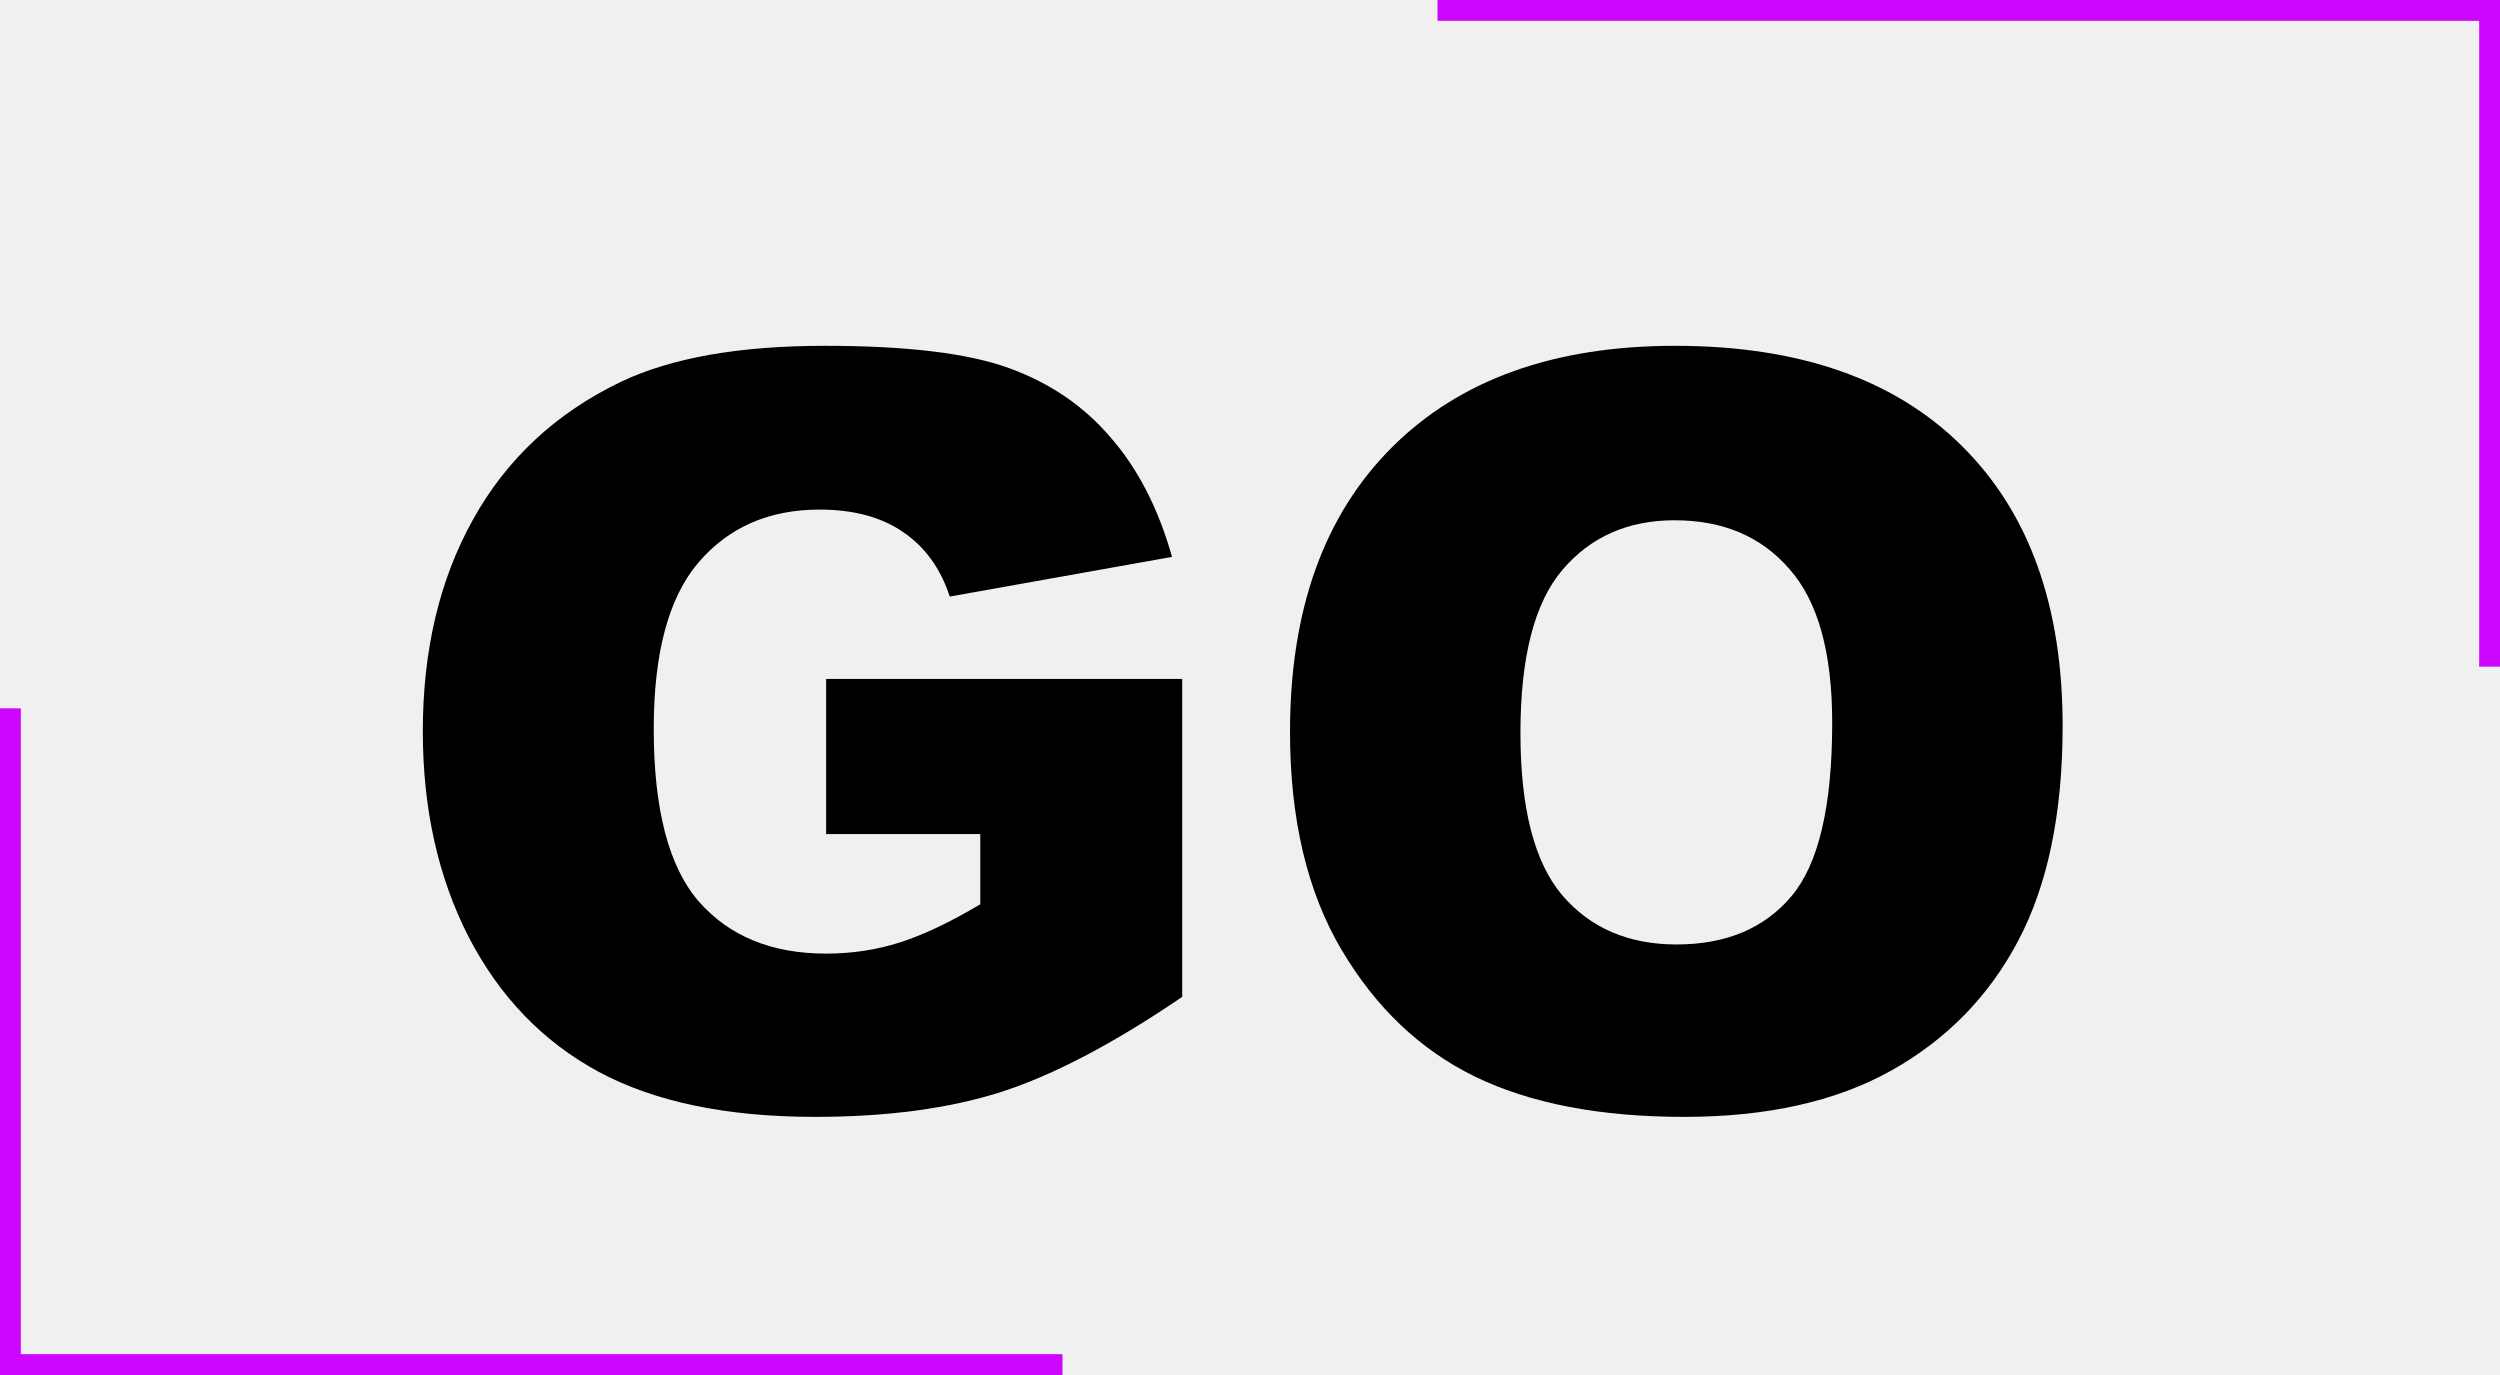
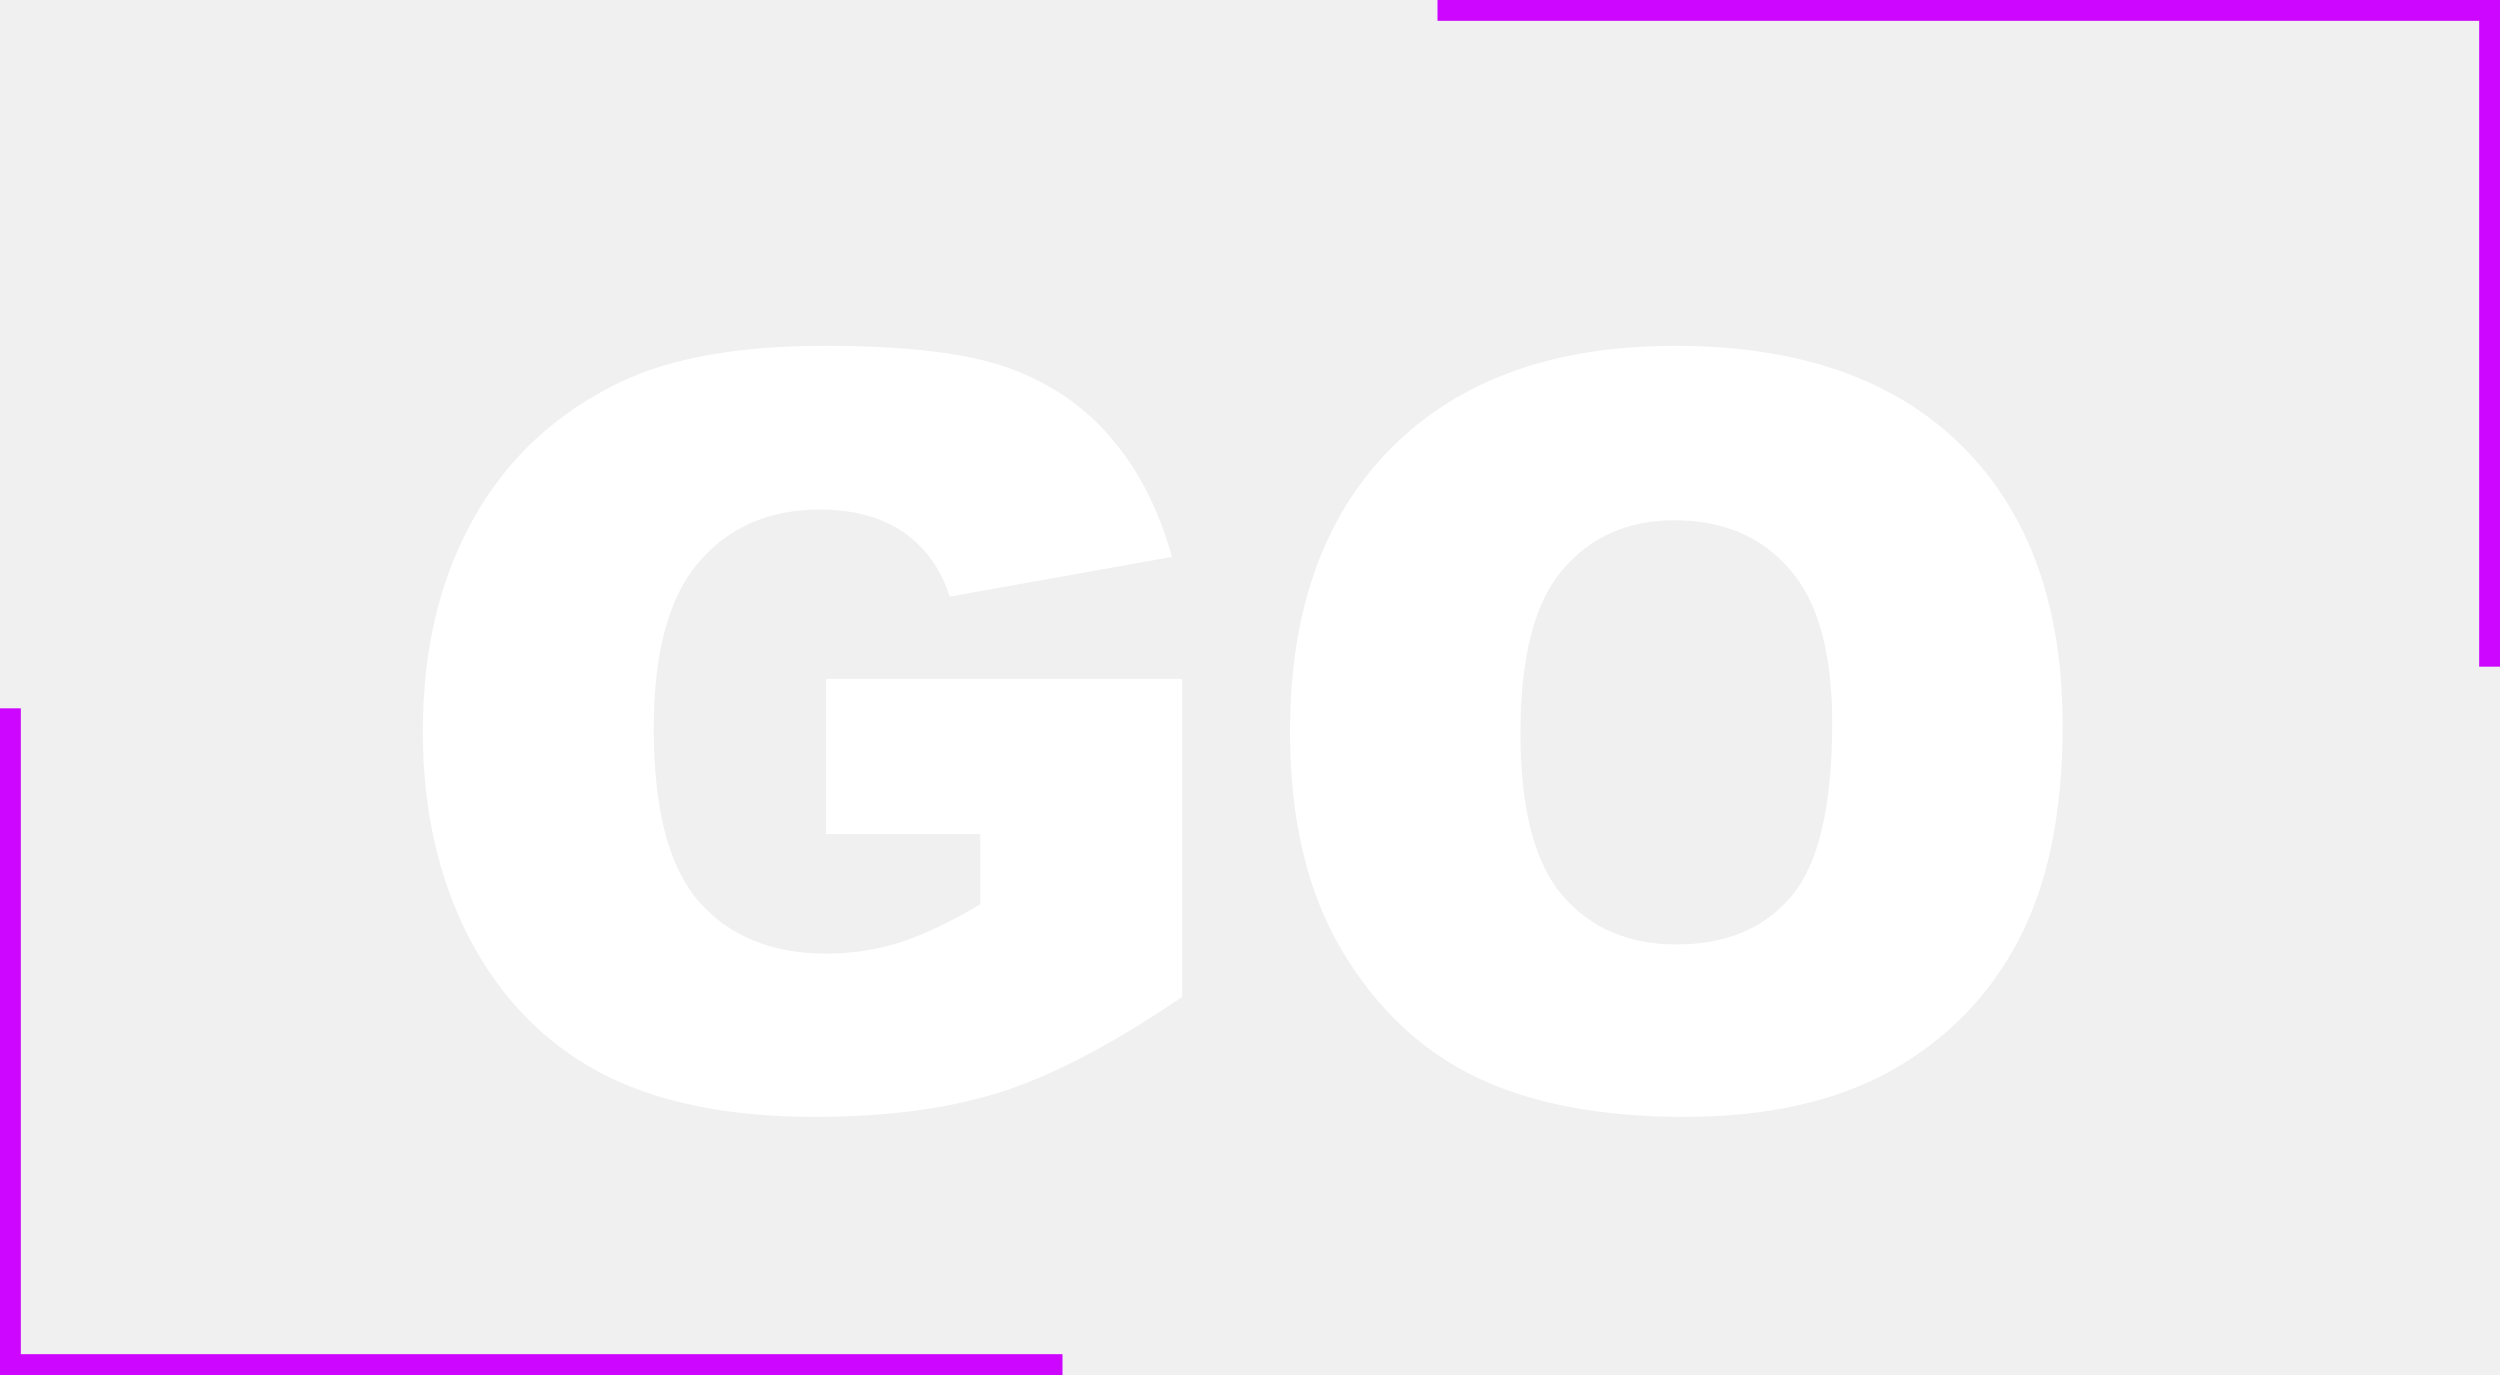
- <svg xmlns="http://www.w3.org/2000/svg" width="120" height="66" viewBox="0 0 120 66" fill="#">
-   <path d="M39.655 40.036V32.59H56.745V47.849C53.474 50.078 50.577 51.6 48.054 52.414C45.547 53.212 42.569 53.61 39.118 53.61C34.87 53.61 31.403 52.886 28.718 51.438C26.049 49.989 23.973 47.832 22.492 44.968C21.027 42.103 20.295 38.815 20.295 35.105C20.295 31.198 21.101 27.805 22.712 24.924C24.323 22.027 26.683 19.829 29.792 18.332C32.217 17.176 35.48 16.599 39.582 16.599C43.537 16.599 46.491 16.957 48.444 17.673C50.414 18.389 52.041 19.504 53.327 21.018C54.629 22.515 55.606 24.419 56.257 26.73L45.588 28.635C45.148 27.284 44.4 26.25 43.342 25.534C42.3 24.818 40.965 24.46 39.338 24.46C36.913 24.46 34.976 25.306 33.527 26.999C32.095 28.675 31.379 31.337 31.379 34.982C31.379 38.856 32.103 41.623 33.552 43.283C35.017 44.943 37.051 45.773 39.655 45.773C40.892 45.773 42.072 45.594 43.195 45.236C44.318 44.878 45.604 44.268 47.053 43.405V40.036H39.655Z" fill="black" />
-   <path d="M61.921 35.129C61.921 29.286 63.548 24.737 66.804 21.481C70.059 18.226 74.592 16.599 80.402 16.599C86.359 16.599 90.949 18.202 94.172 21.408C97.394 24.598 99.006 29.074 99.006 34.836C99.006 39.019 98.298 42.453 96.882 45.139C95.482 47.808 93.448 49.891 90.778 51.389C88.125 52.87 84.813 53.61 80.842 53.61C76.805 53.61 73.461 52.967 70.808 51.682C68.171 50.396 66.031 48.361 64.387 45.578C62.743 42.795 61.921 39.312 61.921 35.129ZM72.981 35.178C72.981 38.791 73.648 41.387 74.982 42.966C76.333 44.545 78.164 45.334 80.476 45.334C82.852 45.334 84.691 44.561 85.993 43.015C87.295 41.468 87.946 38.693 87.946 34.69C87.946 31.32 87.263 28.863 85.895 27.316C84.545 25.754 82.705 24.973 80.378 24.973C78.148 24.973 76.358 25.762 75.007 27.341C73.656 28.92 72.981 31.532 72.981 35.178Z" fill="black" />
+ <svg xmlns="http://www.w3.org/2000/svg" width="120" height="66" viewBox="0 0 120 66" fill="none">
+   <path d="M39.655 40.036V32.59H56.745V47.849C53.474 50.078 50.577 51.6 48.054 52.414C45.547 53.212 42.569 53.61 39.118 53.61C34.87 53.61 31.403 52.886 28.718 51.438C26.049 49.989 23.973 47.832 22.492 44.968C21.027 42.103 20.295 38.815 20.295 35.105C20.295 31.198 21.101 27.805 22.712 24.924C24.323 22.027 26.683 19.829 29.792 18.332C32.217 17.176 35.48 16.599 39.582 16.599C43.537 16.599 46.491 16.957 48.444 17.673C50.414 18.389 52.041 19.504 53.327 21.018C54.629 22.515 55.606 24.419 56.257 26.73L45.588 28.635C45.148 27.284 44.4 26.25 43.342 25.534C42.3 24.818 40.965 24.46 39.338 24.46C36.913 24.46 34.976 25.306 33.527 26.999C32.095 28.675 31.379 31.337 31.379 34.982C31.379 38.856 32.103 41.623 33.552 43.283C35.017 44.943 37.051 45.773 39.655 45.773C40.892 45.773 42.072 45.594 43.195 45.236C44.318 44.878 45.604 44.268 47.053 43.405V40.036H39.655Z" fill="white" />
+   <path d="M61.921 35.129C61.921 29.286 63.548 24.737 66.804 21.481C70.059 18.226 74.592 16.599 80.402 16.599C86.359 16.599 90.949 18.202 94.172 21.408C97.394 24.598 99.006 29.074 99.006 34.836C99.006 39.019 98.298 42.453 96.882 45.139C95.482 47.808 93.448 49.891 90.778 51.389C88.125 52.87 84.813 53.61 80.842 53.61C76.805 53.61 73.461 52.967 70.808 51.682C68.171 50.396 66.031 48.361 64.387 45.578C62.743 42.795 61.921 39.312 61.921 35.129ZM72.981 35.178C72.981 38.791 73.648 41.387 74.982 42.966C76.333 44.545 78.164 45.334 80.476 45.334C82.852 45.334 84.691 44.561 85.993 43.015C87.295 41.468 87.946 38.693 87.946 34.69C87.946 31.32 87.263 28.863 85.895 27.316C84.545 25.754 82.705 24.973 80.378 24.973C78.148 24.973 76.358 25.762 75.007 27.341C73.656 28.92 72.981 31.532 72.981 35.178Z" fill="white" />
  <path d="M0 34H1V66H0V34Z" fill="#CD06FF" />
  <path d="M0 66V65H51V66H0Z" fill="#CD06FF" />
  <path d="M120 32H119V0H120V32Z" fill="#CD06FF" />
  <path d="M120 0V1H69V0H120Z" fill="#CD06FF" />
</svg>
